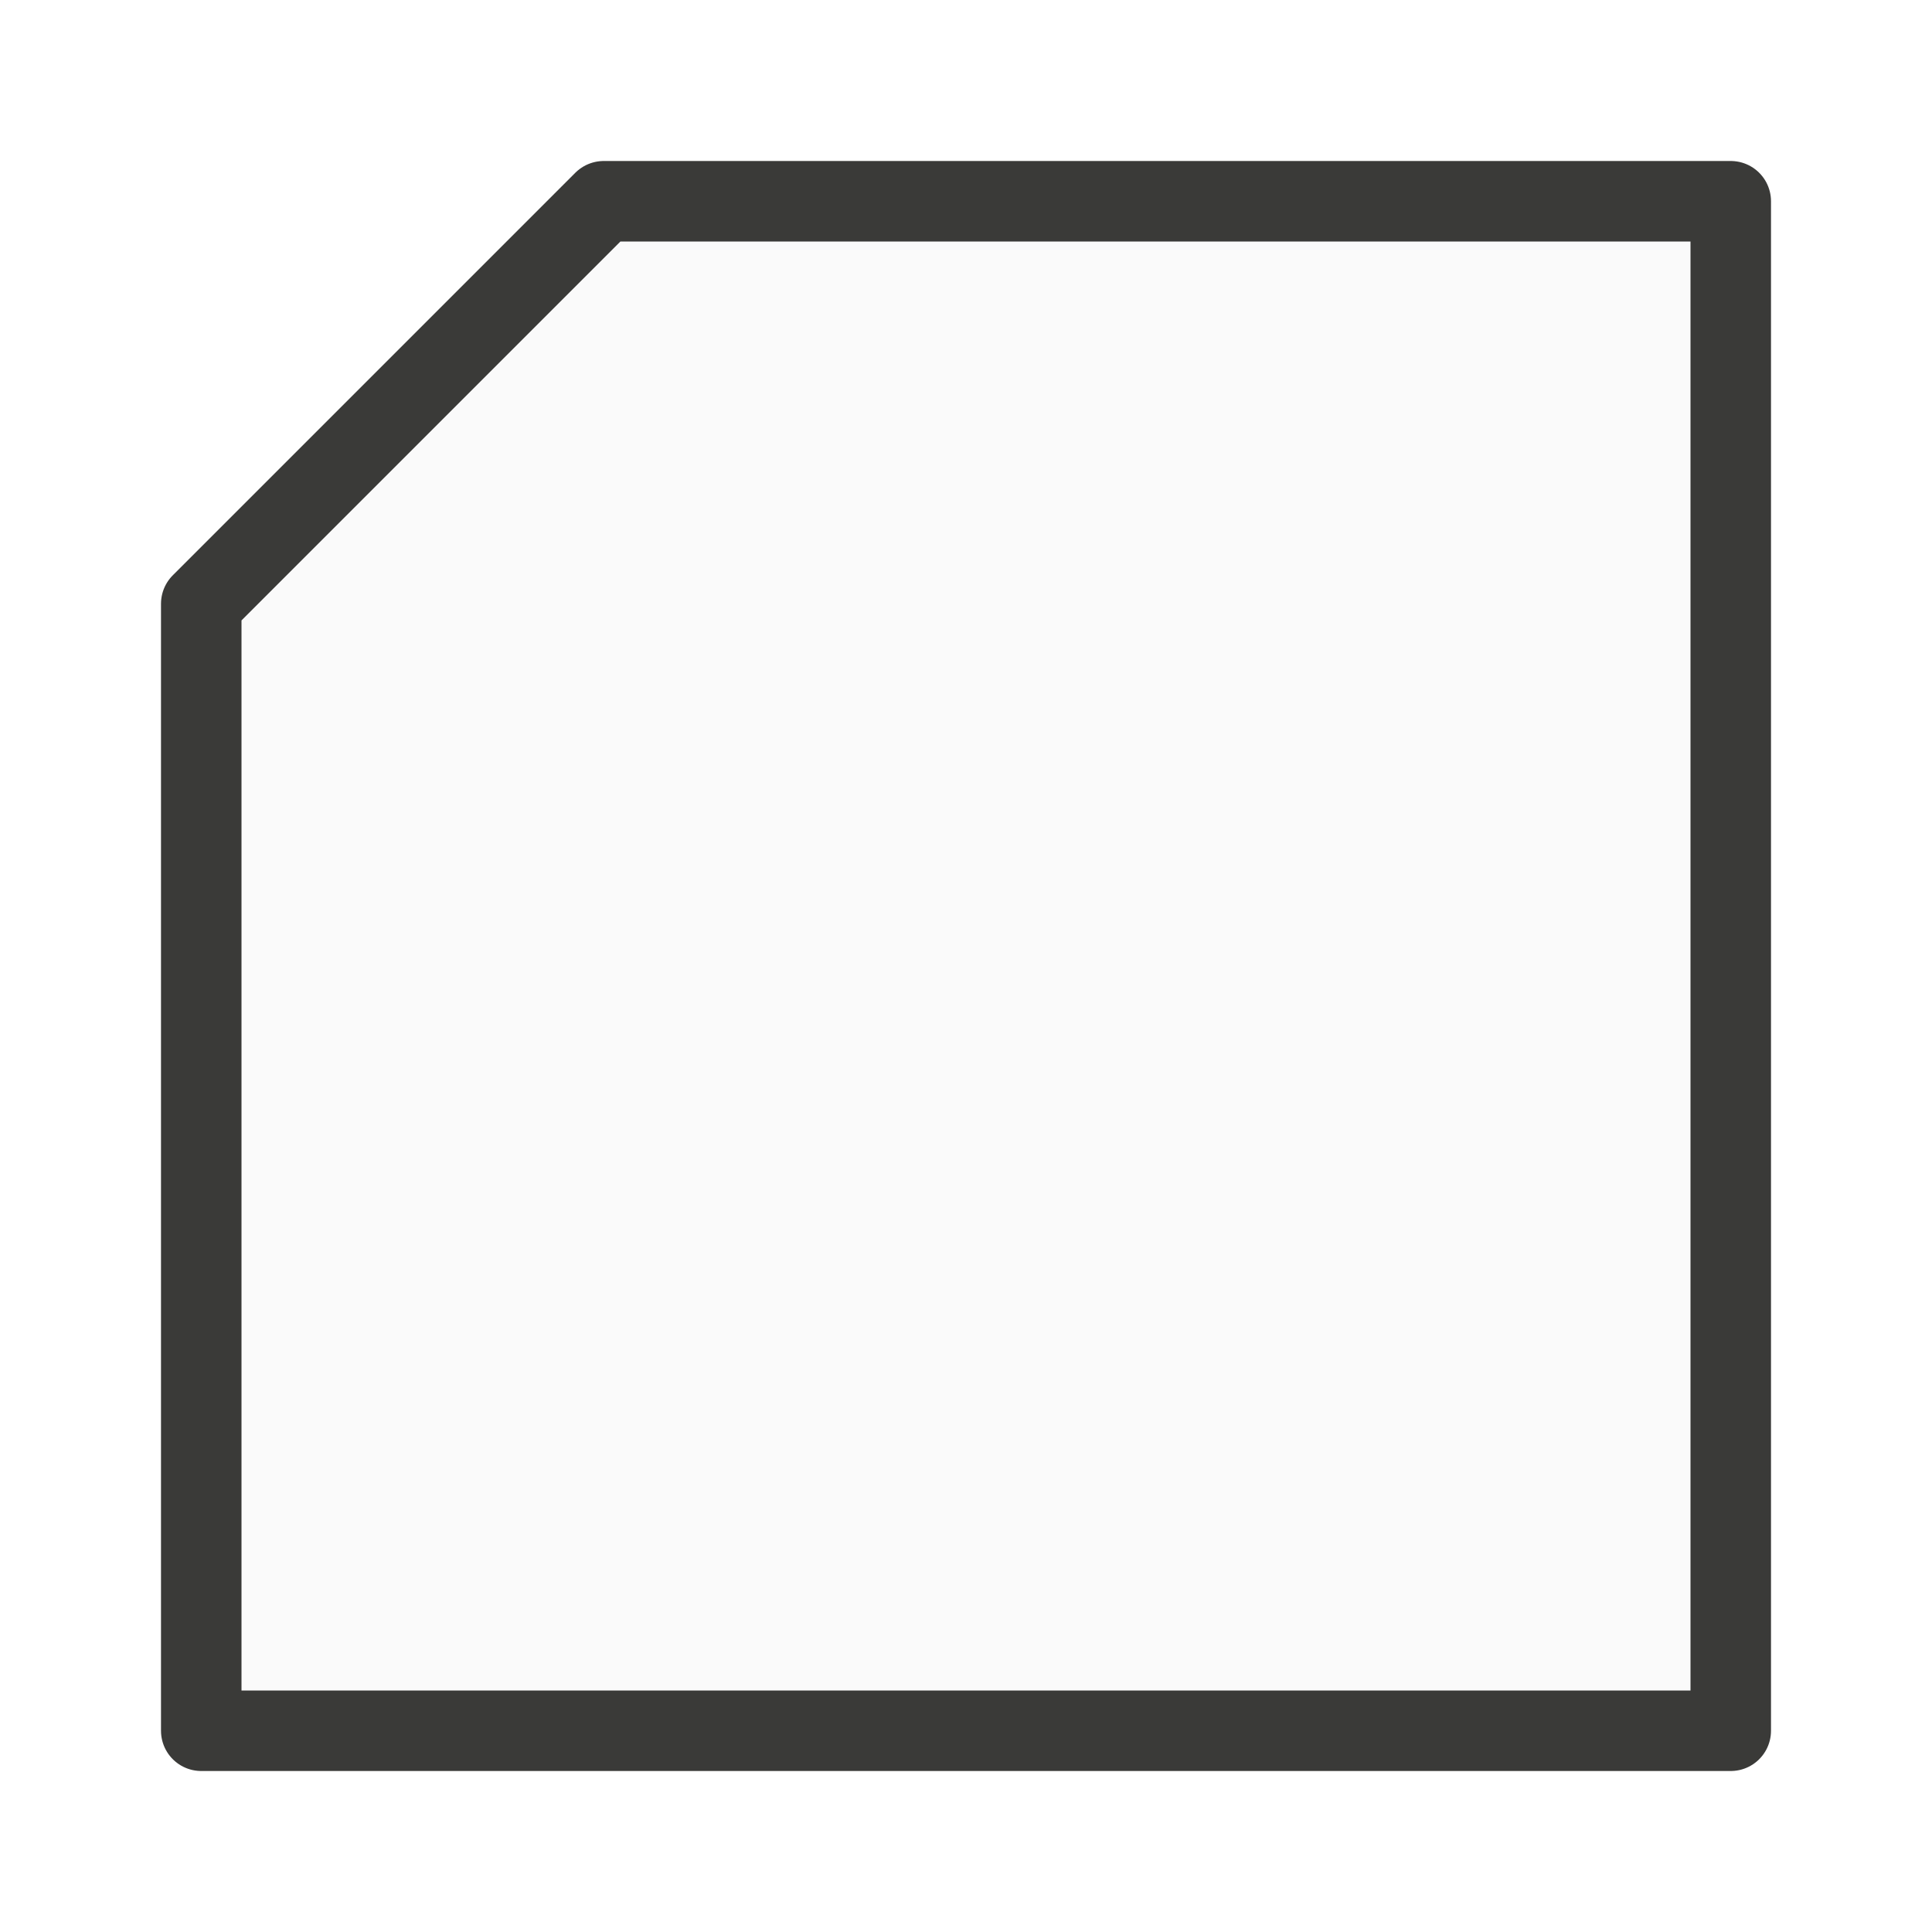
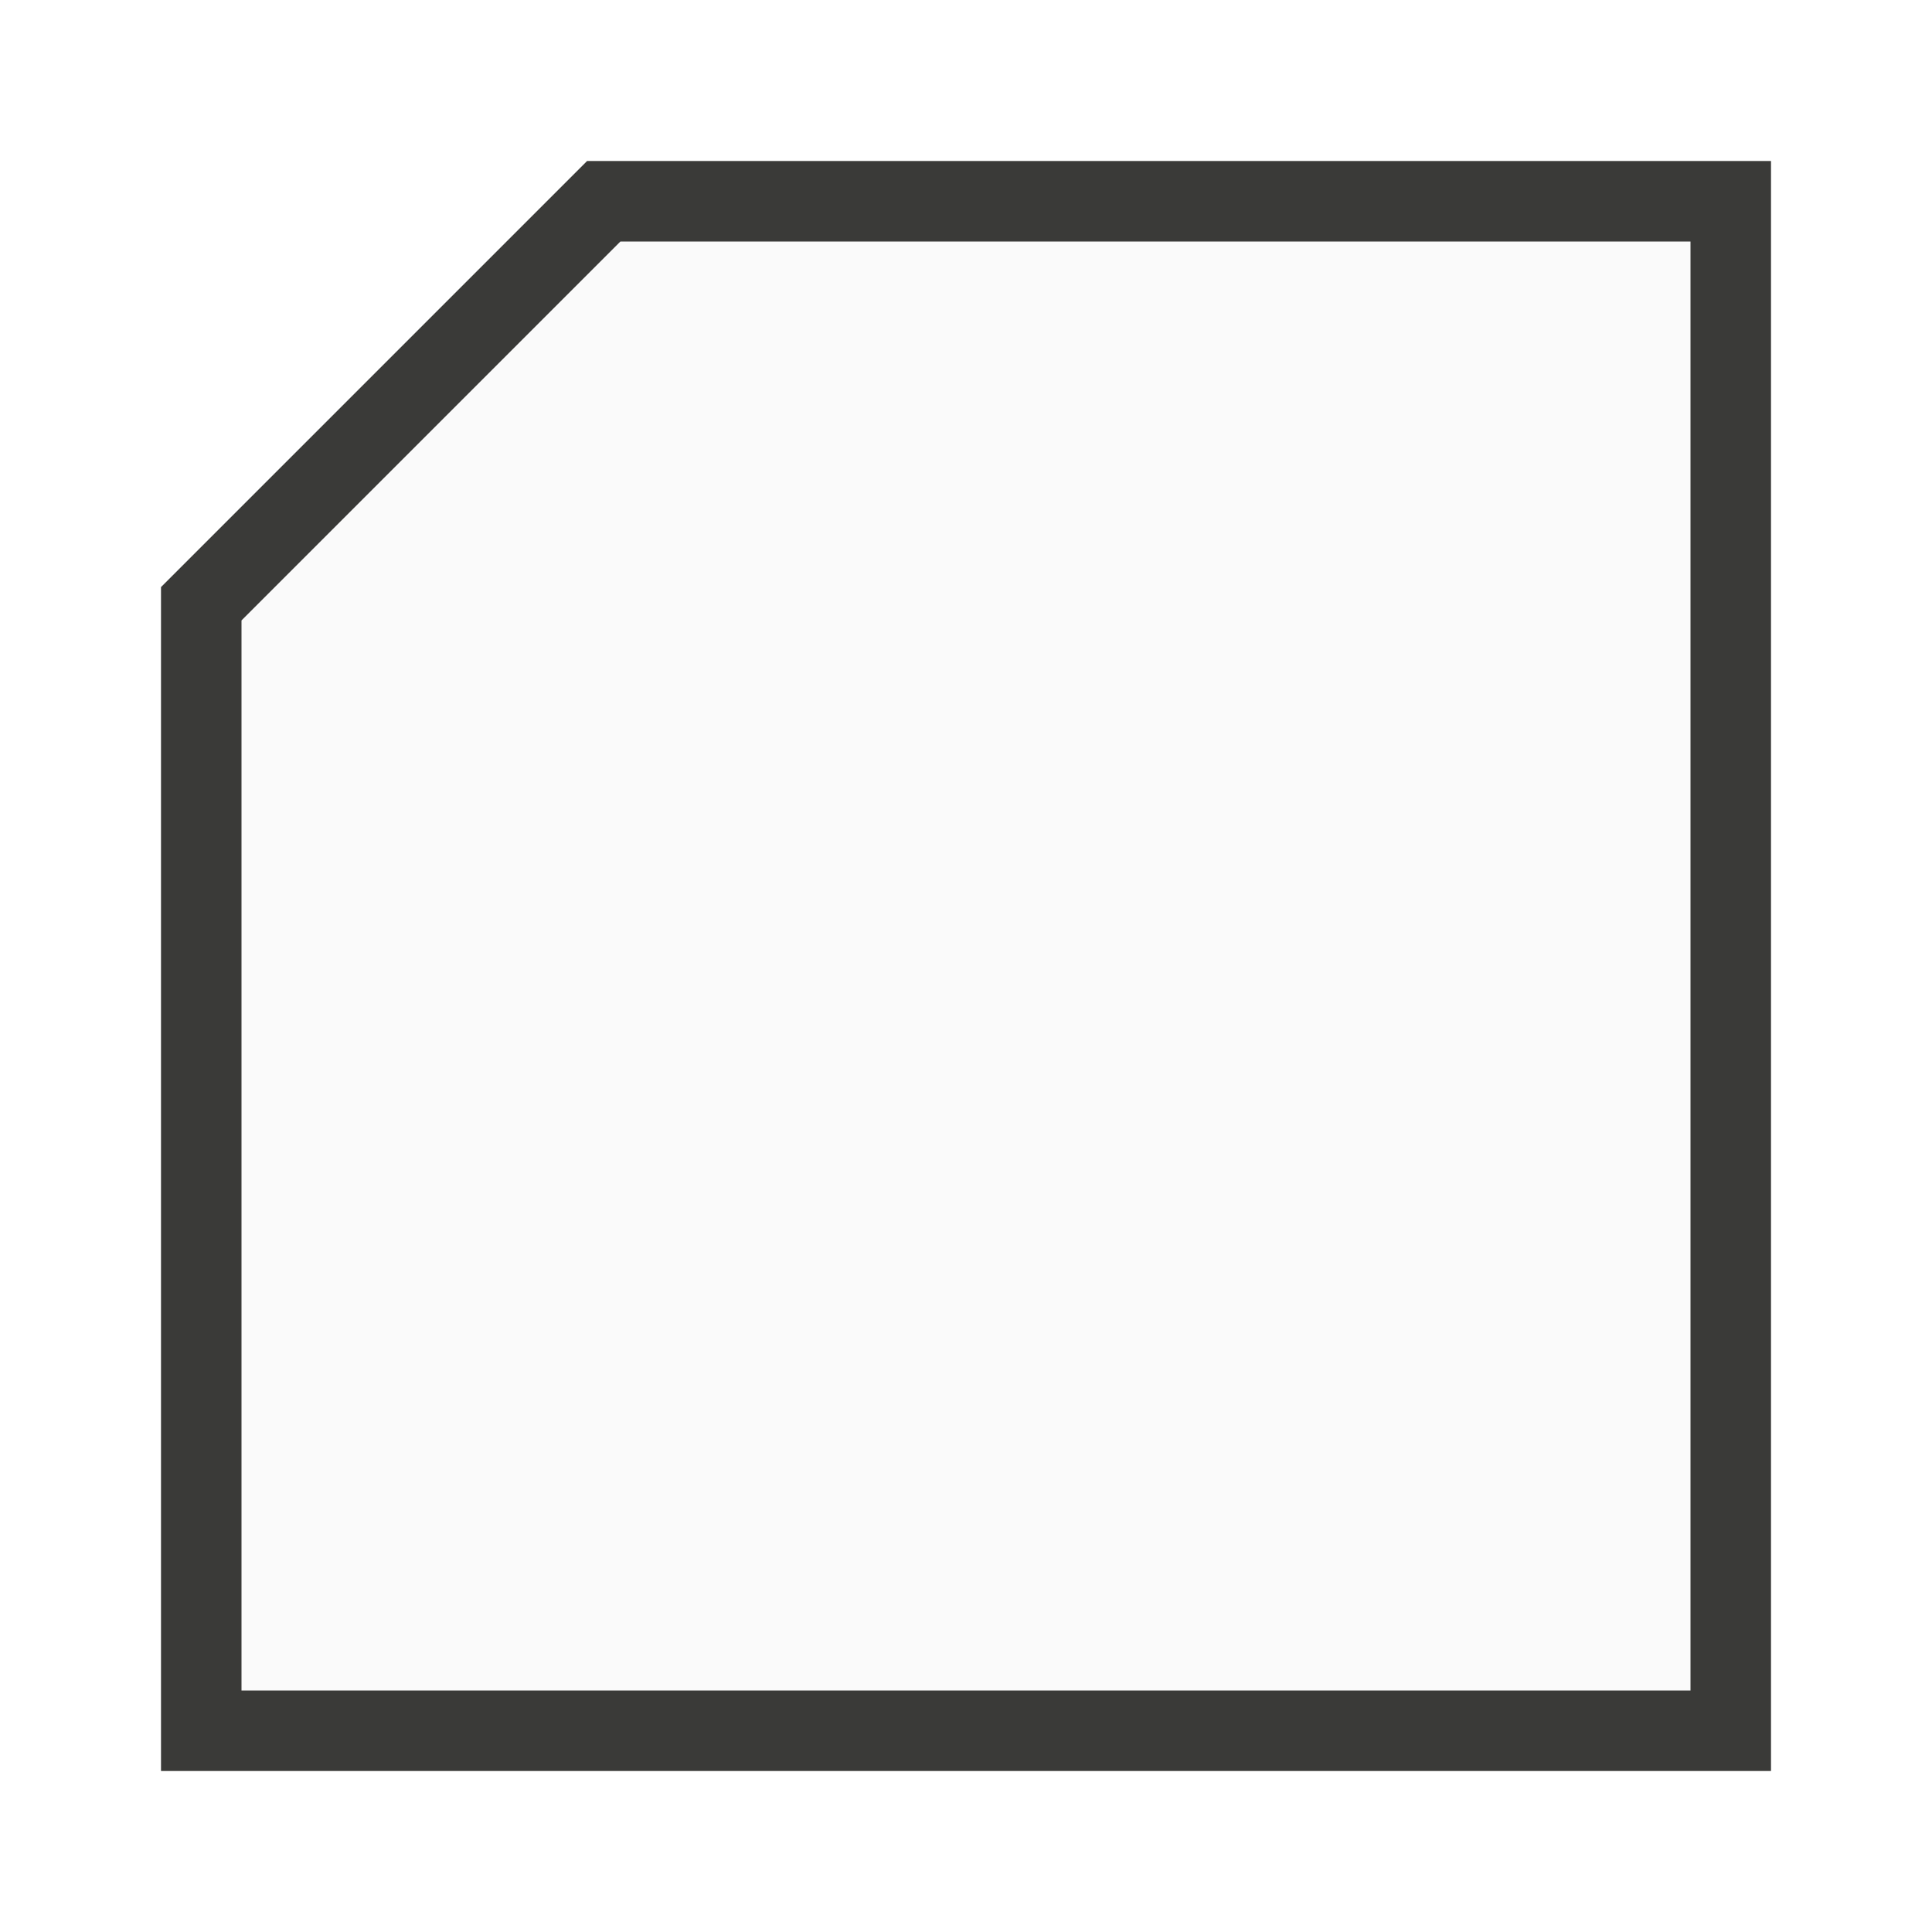
<svg xmlns="http://www.w3.org/2000/svg" viewBox="0 0 24 24">
-   <path d="m7.5 2.5-5 5v8.062 1.188 4.75h19v-5.938-13.062h-4.75-1.188z" fill="#fafafa" stroke="#3a3a38" stroke-linecap="round" stroke-linejoin="round" />
+   <path id="ShapeColor" d="m7.5 2.5-5 5v8.062 1.188 4.75h19v-5.938-13.062h-4.75-1.188z" fill="#fafafa" stroke="#3a3a38" stroke-linecap="round" stroke-linejoin="miter" />
</svg>
